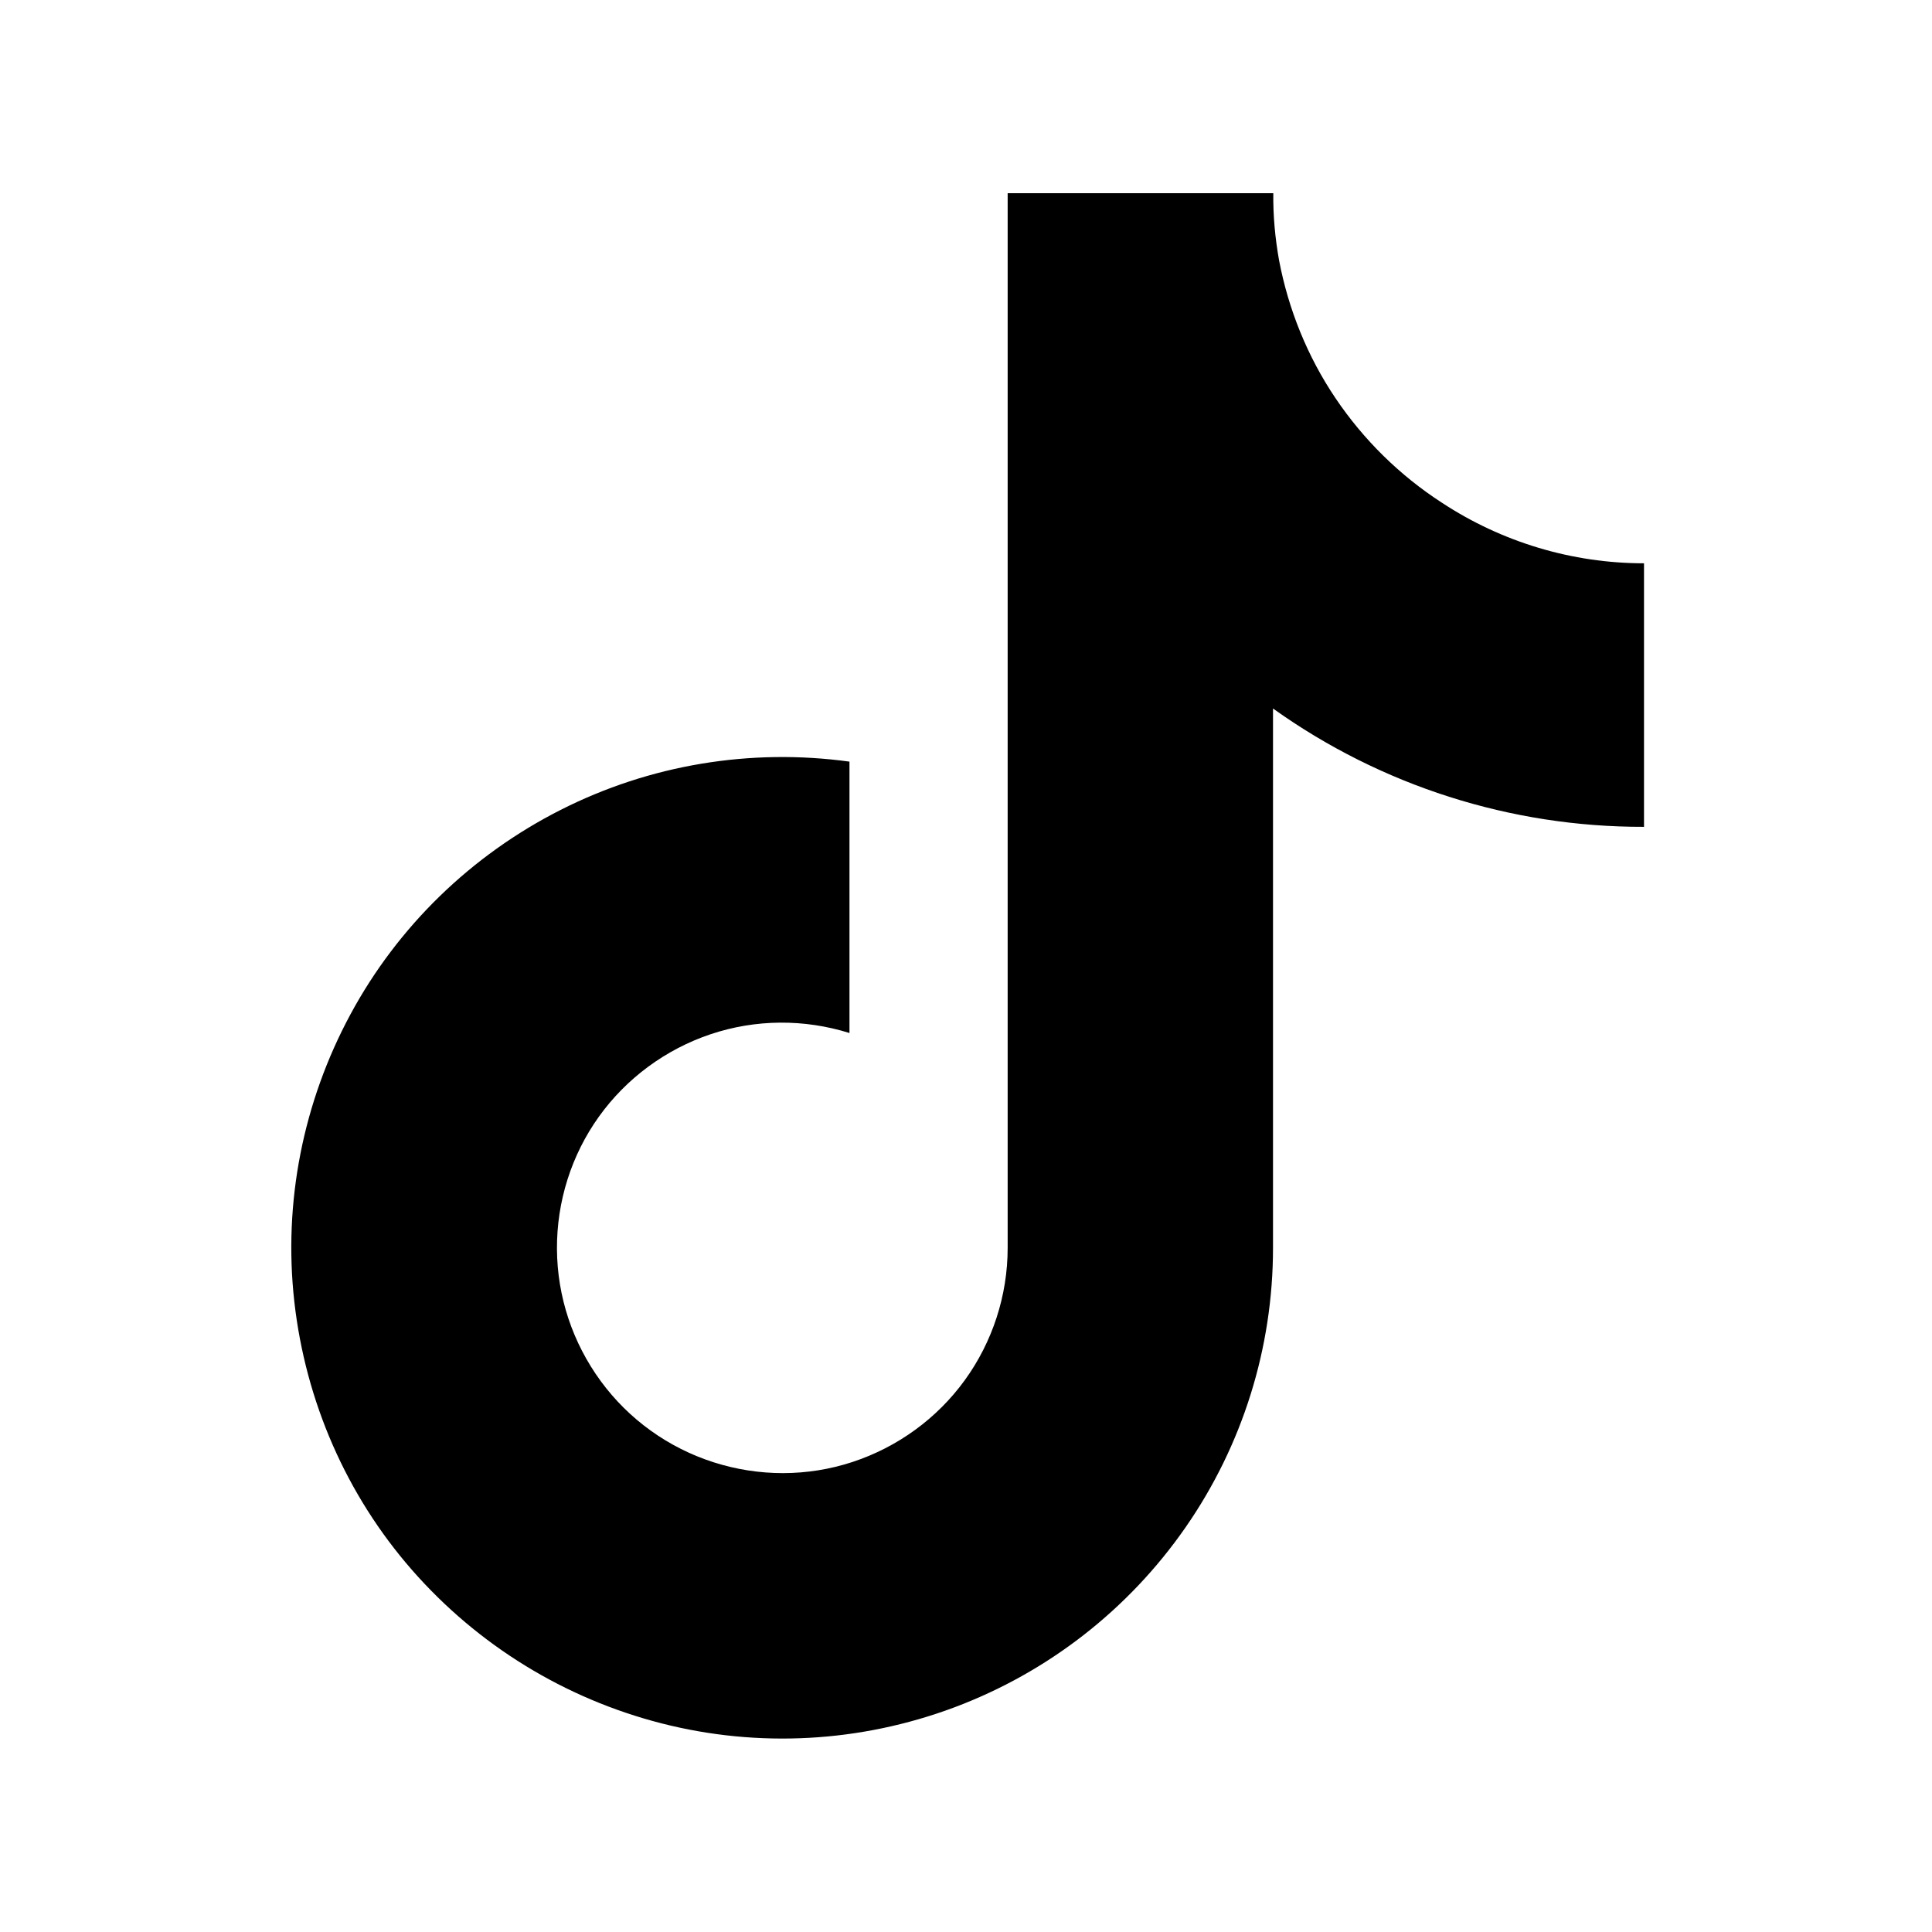
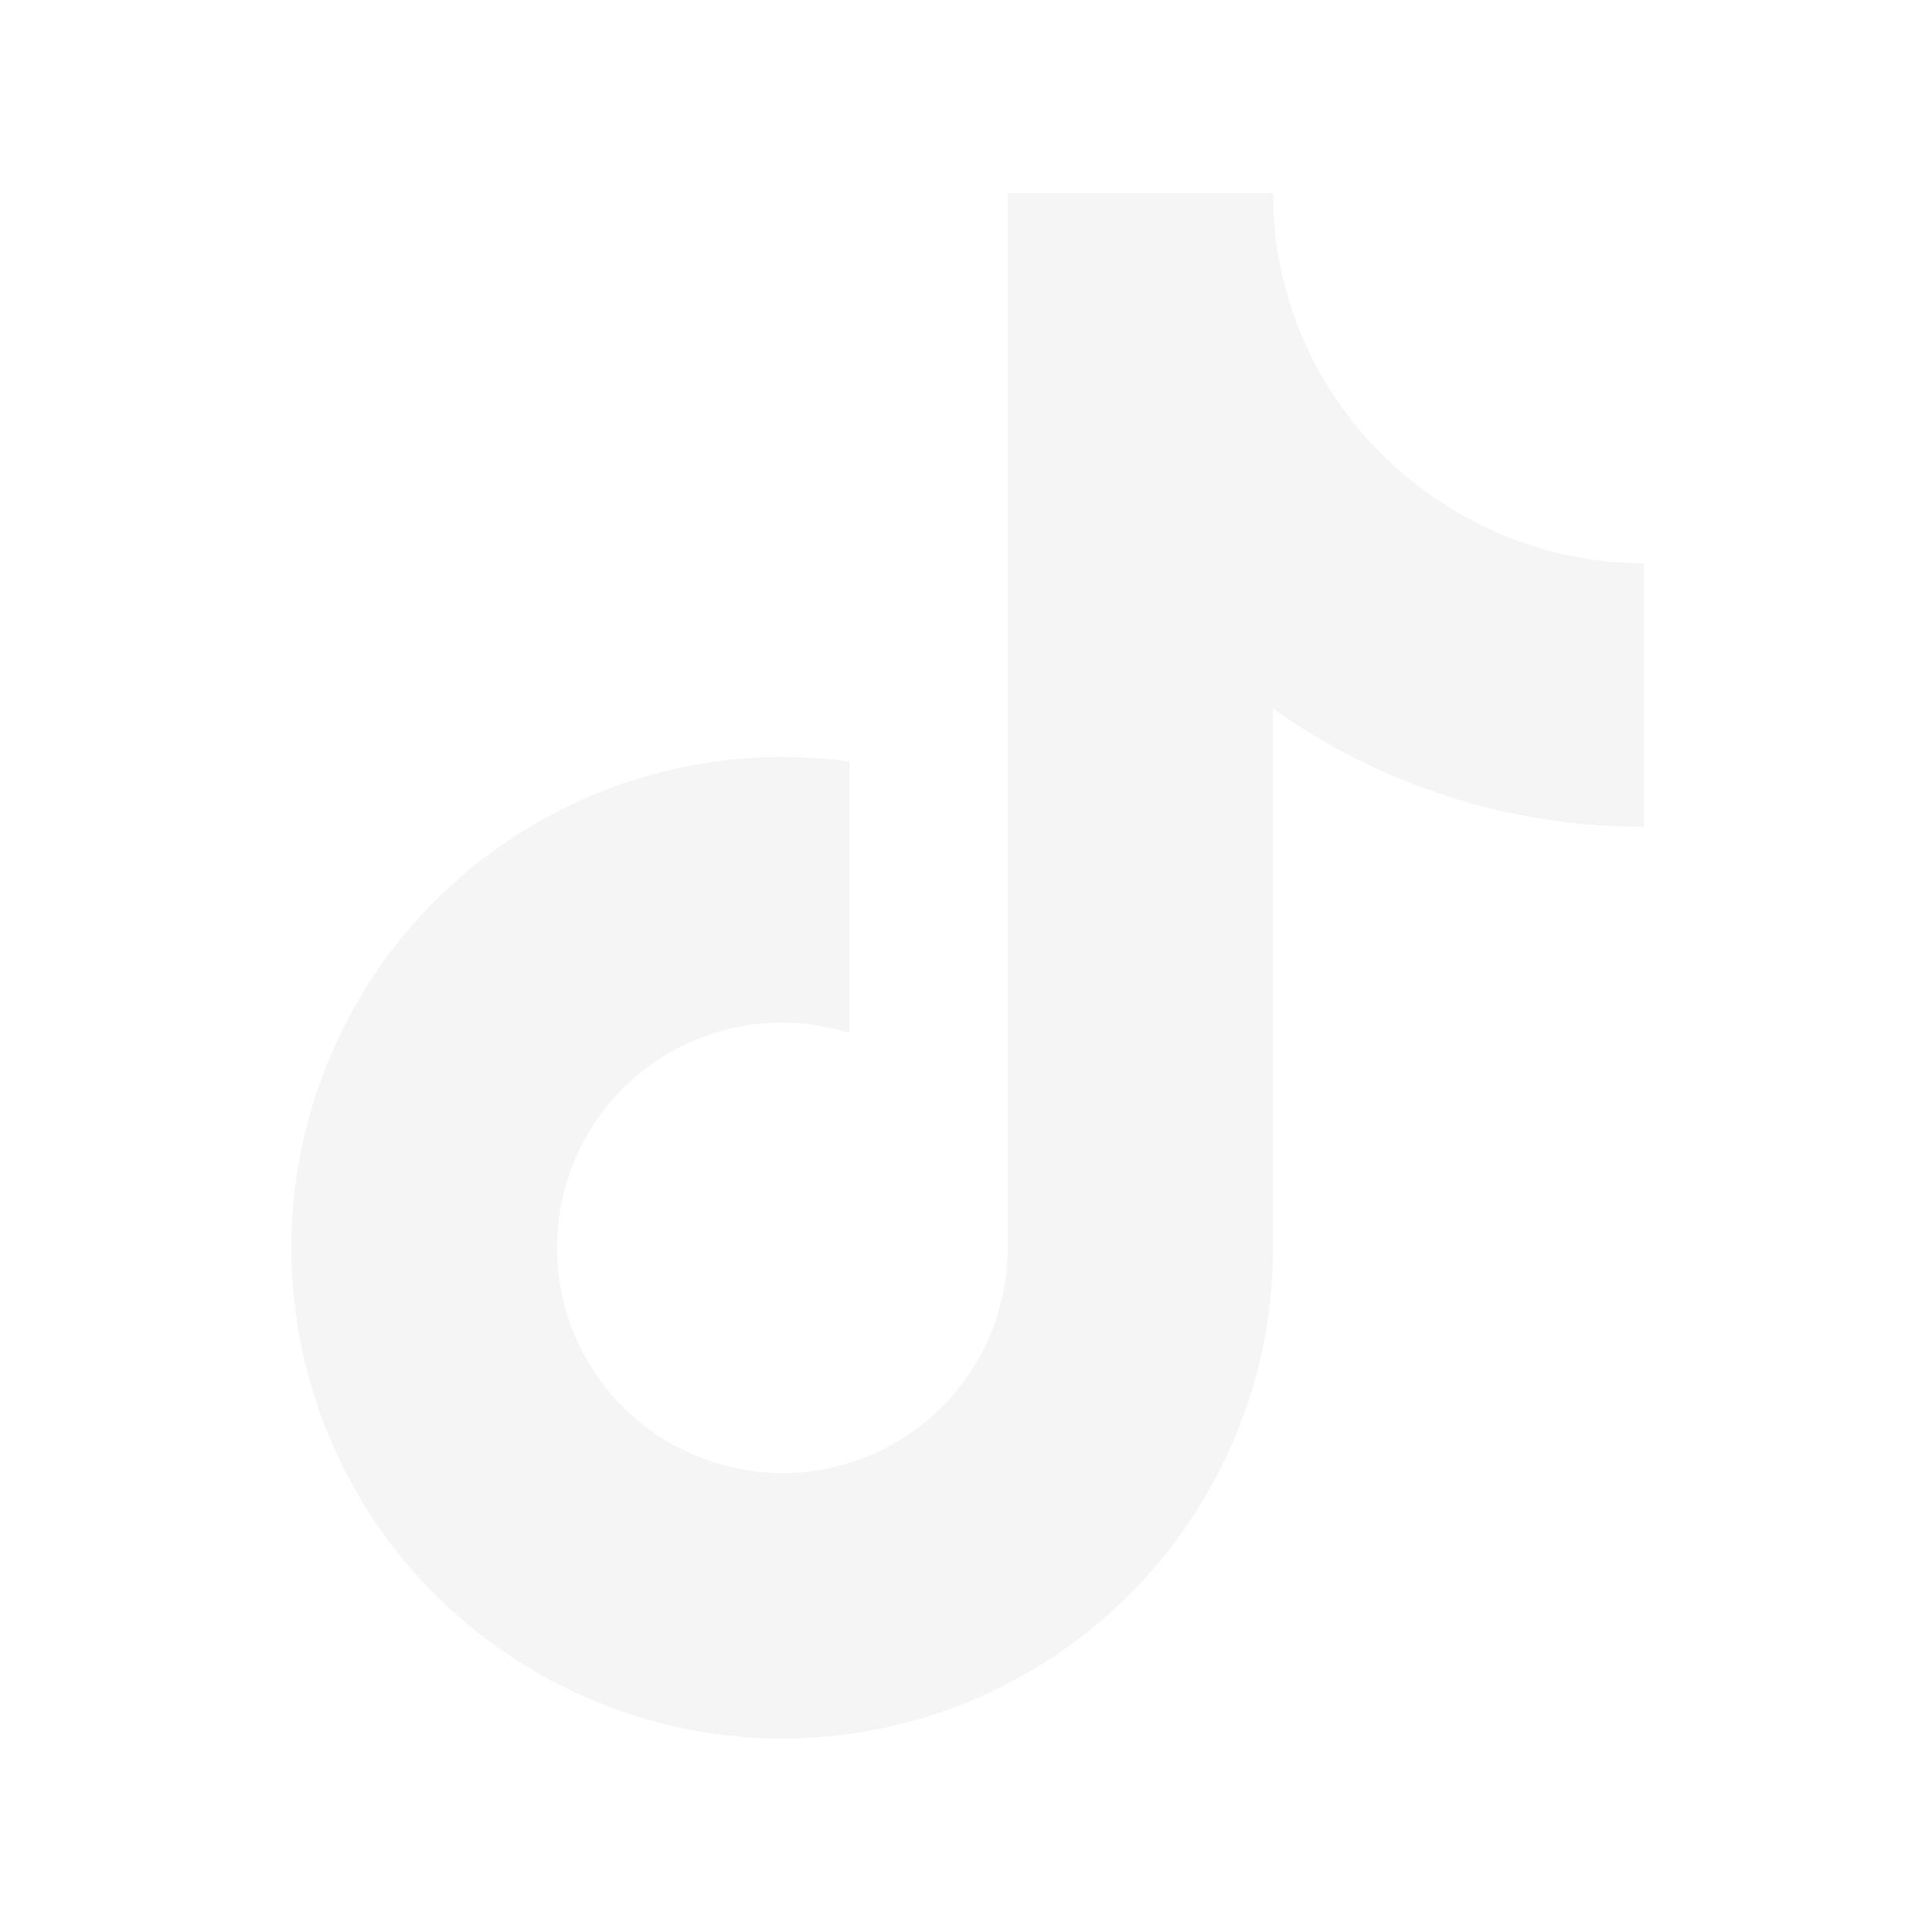
<svg xmlns="http://www.w3.org/2000/svg" viewBox="0 0 640 640">
-   <path d="M544.5 273.9C500.5 274 457.5 260.3 421.7 234.7L421.7 413.4C421.7 446.5 411.6 478.8 392.7 506C373.8 533.2 347.1 554 316.1 565.6C285.1 577.2 251.3 579.1 219.2 570.9C187.1 562.7 158.3 545 136.5 520.1C114.7 495.2 101.2 464.1 97.5 431.2C93.8 398.3 100.4 365.1 116.1 336C131.8 306.9 156.1 283.3 185.7 268.3C215.3 253.3 248.6 247.8 281.4 252.3L281.4 342.2C266.4 337.5 250.3 337.6 235.4 342.6C220.5 347.6 207.5 357.2 198.4 369.9C189.3 382.6 184.4 398 184.5 413.8C184.6 429.6 189.7 444.8 199 457.5C208.3 470.2 221.4 479.6 236.4 484.4C251.4 489.2 267.5 489.2 282.4 484.3C297.3 479.4 310.4 469.9 319.6 457.2C328.8 444.5 333.8 429.1 333.8 413.4L333.8 64L421.8 64C421.7 71.4 422.4 78.9 423.7 86.2C426.8 102.5 433.1 118.1 442.4 131.9C451.7 145.7 463.7 157.5 477.6 166.5C497.5 179.6 520.8 186.6 544.6 186.6L544.6 274z" />
+   <path fill="whitesmoke" d="M544.5 273.9C500.5 274 457.5 260.3 421.7 234.7L421.7 413.4C421.7 446.5 411.6 478.8 392.7 506C373.8 533.2 347.1 554 316.1 565.6C285.1 577.2 251.3 579.1 219.2 570.9C187.1 562.7 158.3 545 136.5 520.1C114.7 495.2 101.2 464.1 97.5 431.2C93.8 398.3 100.4 365.1 116.1 336C131.8 306.9 156.1 283.3 185.7 268.3C215.3 253.3 248.6 247.8 281.4 252.3L281.4 342.2C266.4 337.5 250.3 337.6 235.4 342.6C220.5 347.6 207.5 357.2 198.4 369.9C189.3 382.6 184.4 398 184.5 413.8C184.6 429.6 189.7 444.8 199 457.5C208.3 470.2 221.4 479.6 236.4 484.4C251.4 489.2 267.5 489.2 282.4 484.3C297.3 479.4 310.4 469.9 319.6 457.2C328.8 444.5 333.8 429.1 333.8 413.4L333.8 64L421.8 64C421.7 71.4 422.4 78.9 423.7 86.2C426.8 102.5 433.1 118.1 442.4 131.9C451.7 145.7 463.7 157.5 477.6 166.5C497.5 179.6 520.8 186.6 544.6 186.6L544.6 274z" />
</svg>
